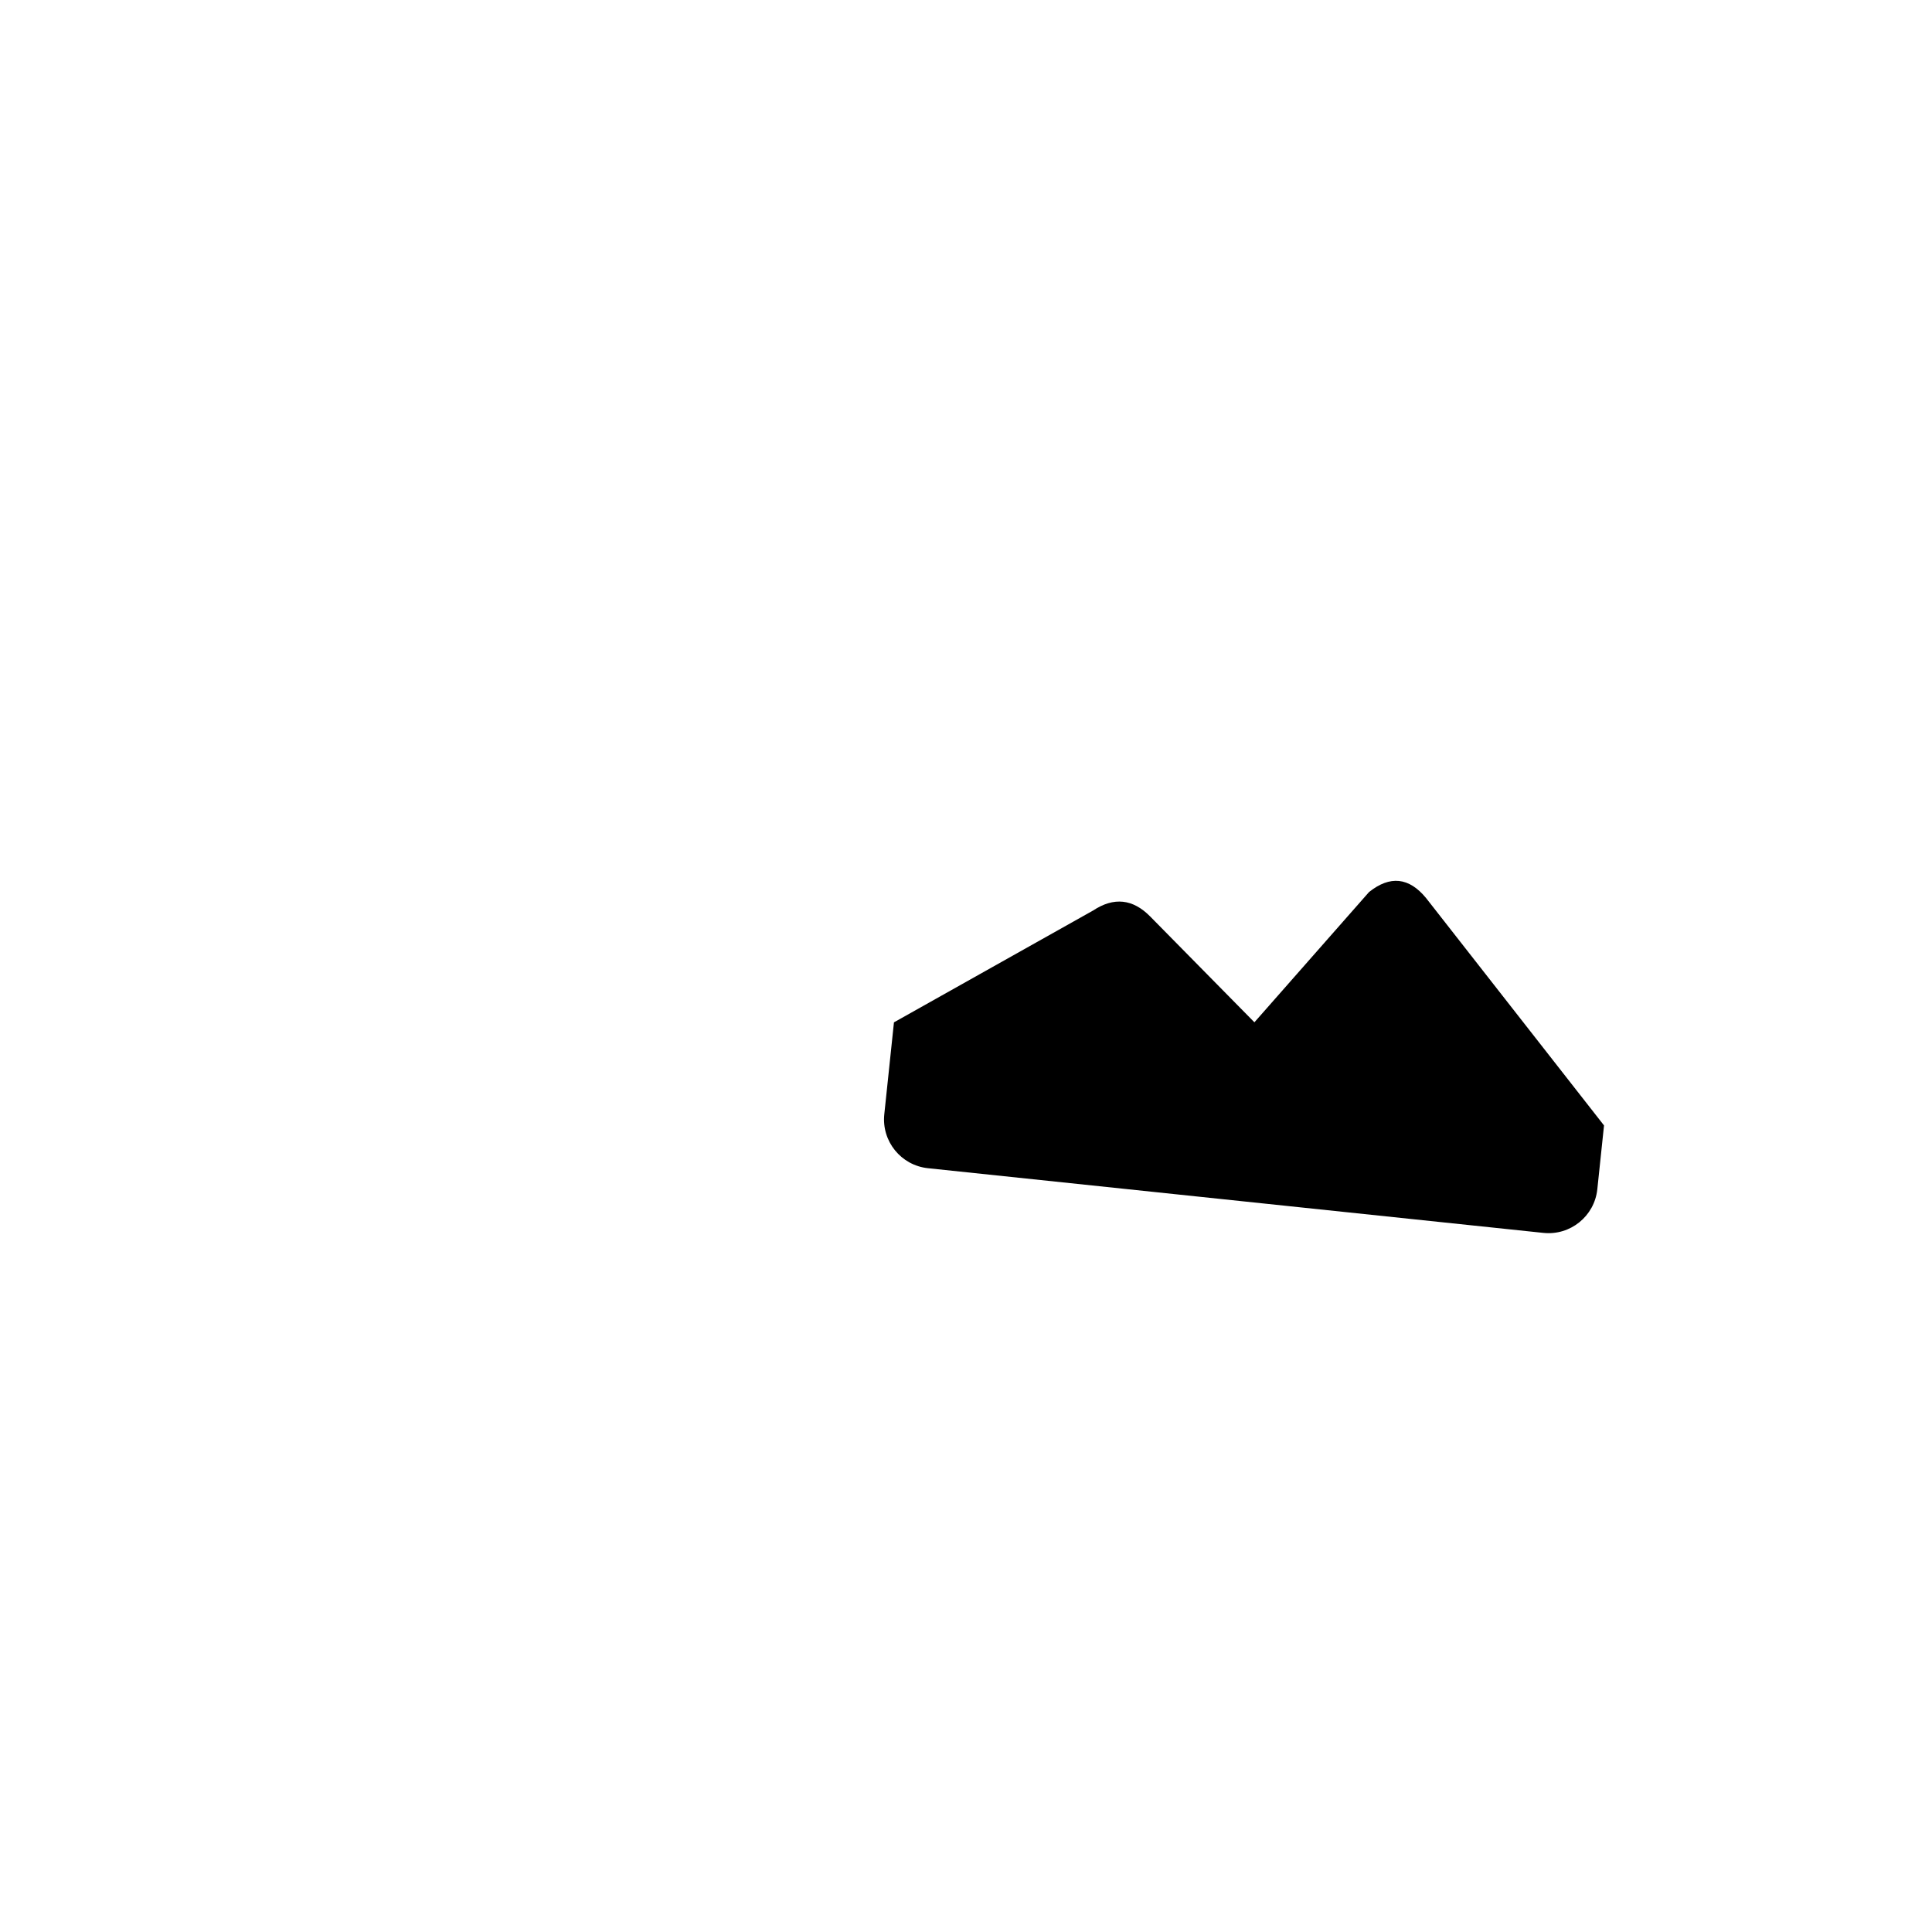
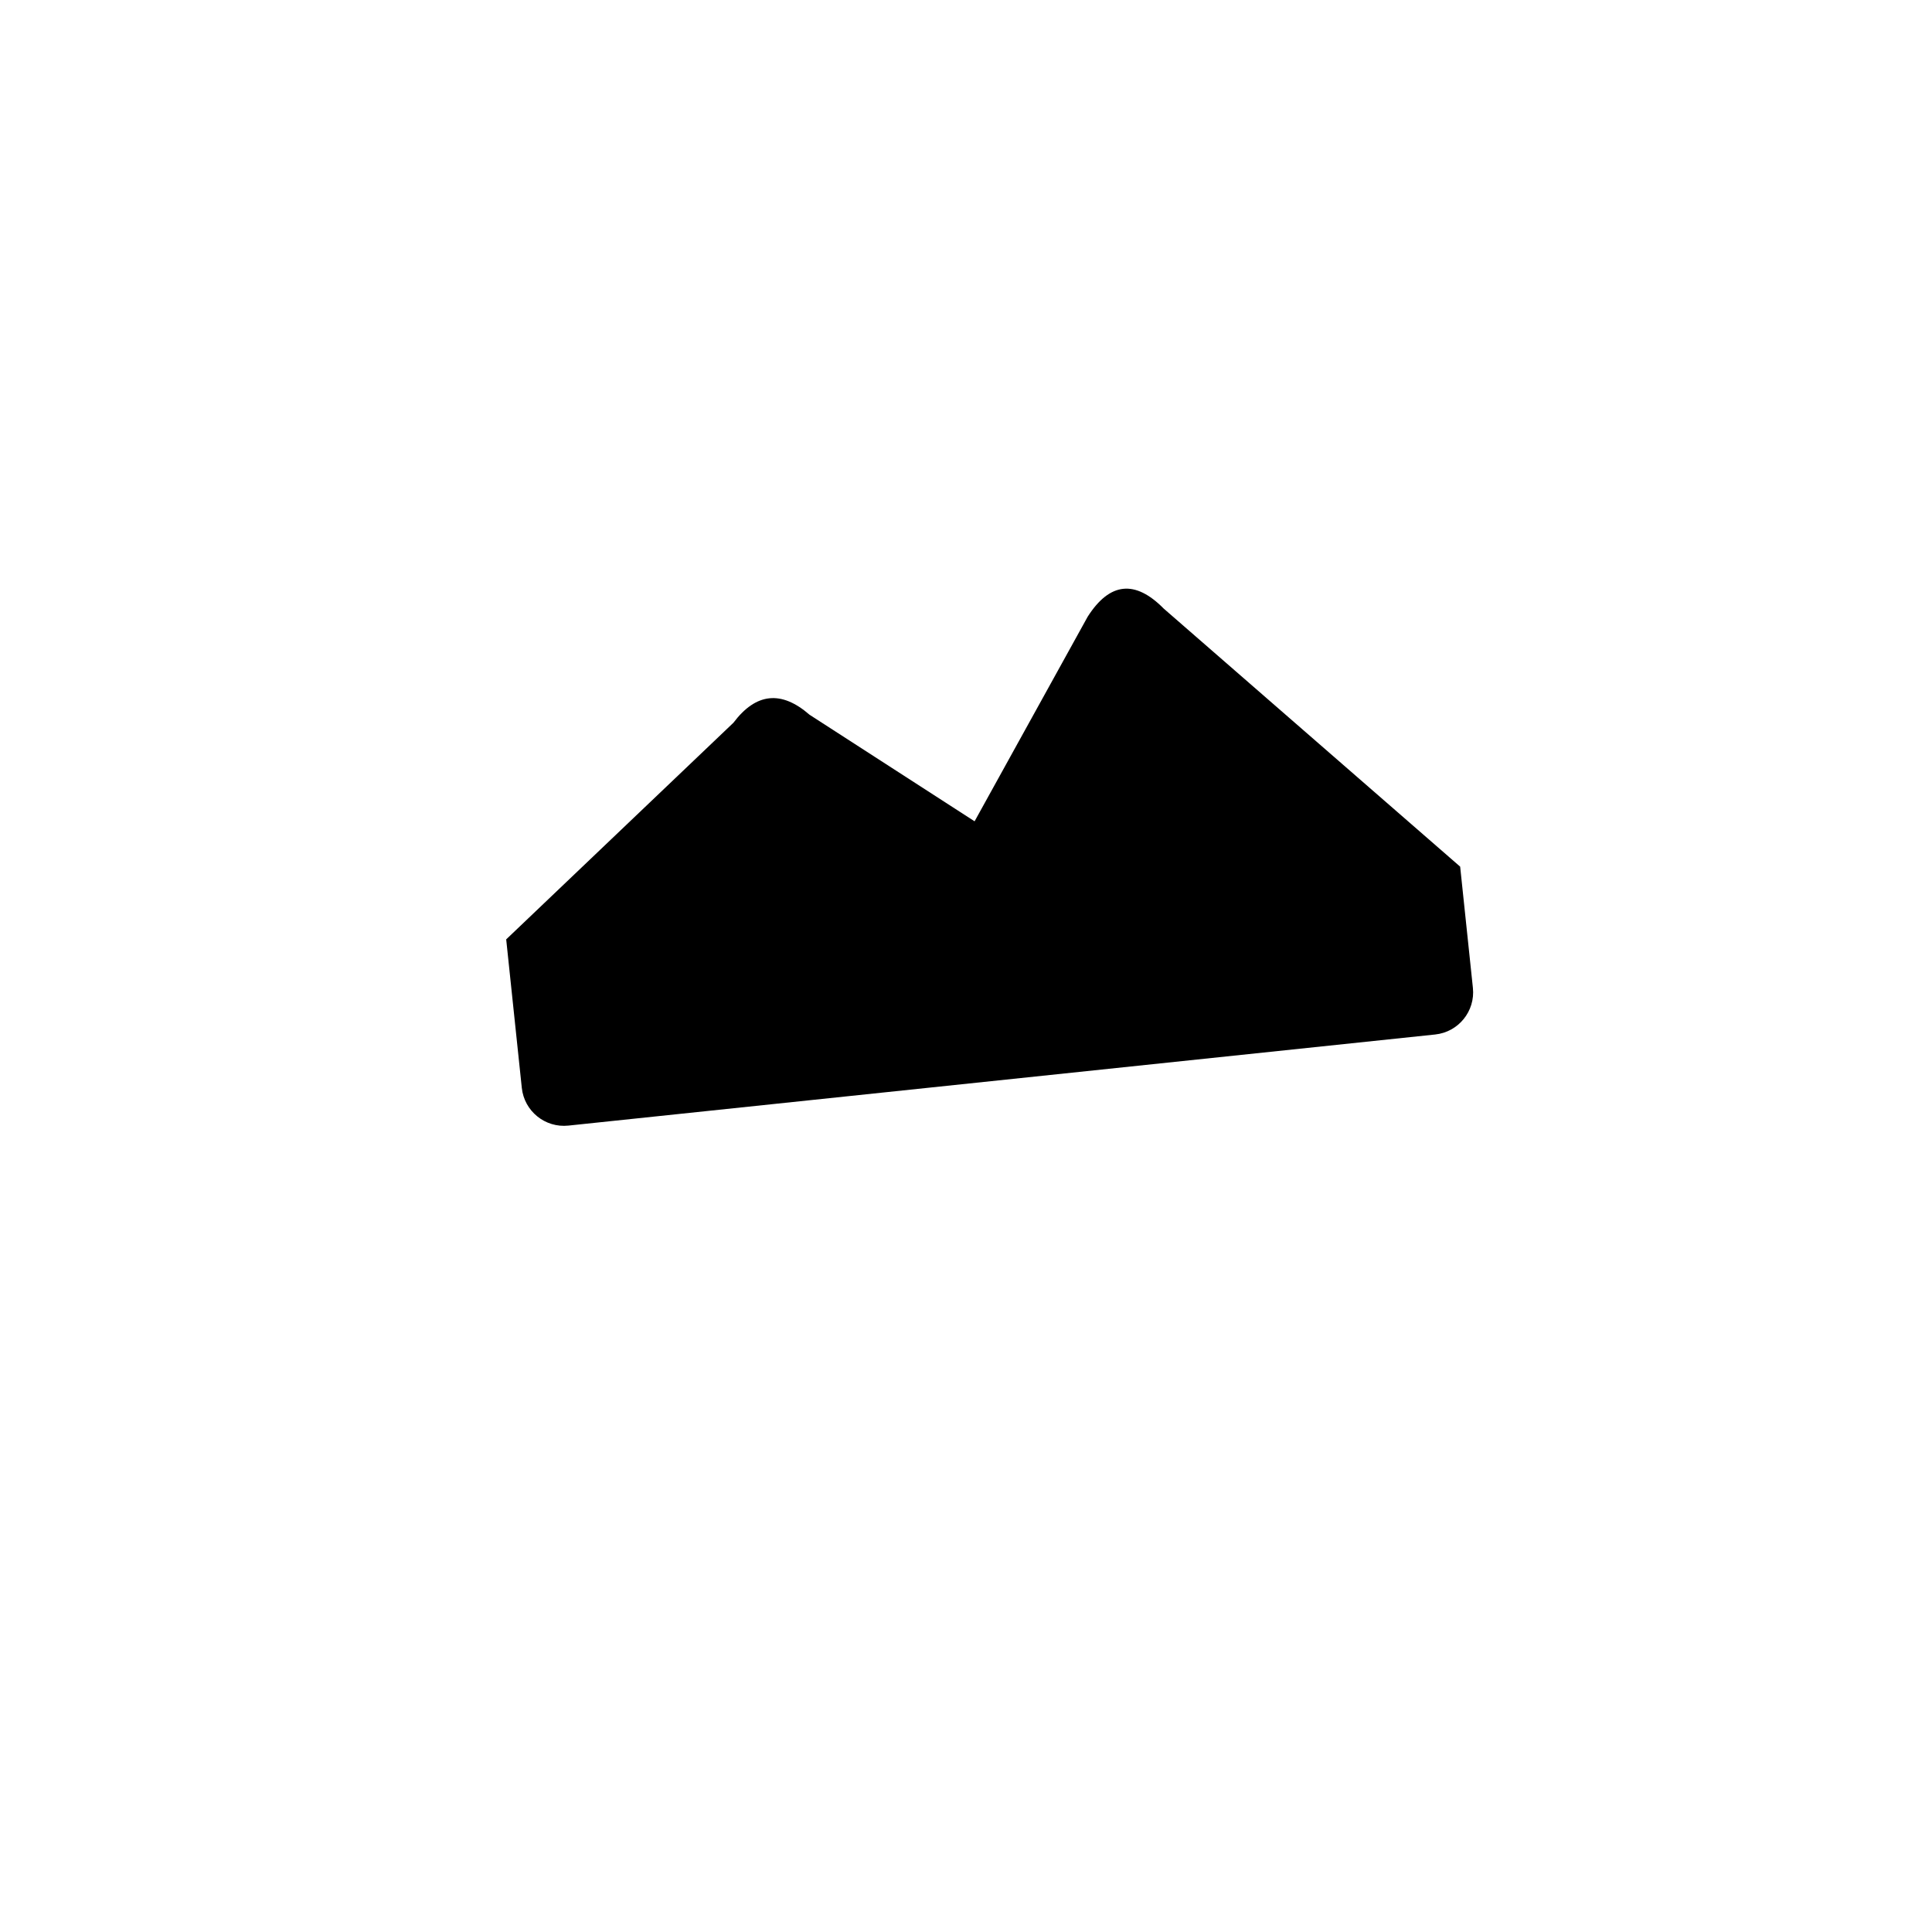
<svg xmlns="http://www.w3.org/2000/svg" viewBox="0 0 1024 1024">
-   <g transform="rotate(6 668 512)">
-     <path d="M478.0,637.0V562.0L576.8,492.0Q592.0,479.5 607.2,492.0L668.0,542.0L721.2,467.0Q736.4,452.0 751.6,467.0L858.0,577.0V611.0a26,26 0 0 1 -26,26H504.0a26,26 0 0 1 -26,-26z" />
+   <g transform="rotate(-6 512.0 392.0)">
+     <path d="M258.56,471.834L390.349,370.227Q410.624,348.454 430.899,370.227L512.0,435.546L582.963,333.939Q603.238,308.538 623.514,333.939L765.44,486.349V550.976a22.464,22.464 0 0 1 -22.464,22.464H281.024a22.464,22.464 0 0 1 -22.464,-22.464z" />
  </g>
</svg>
